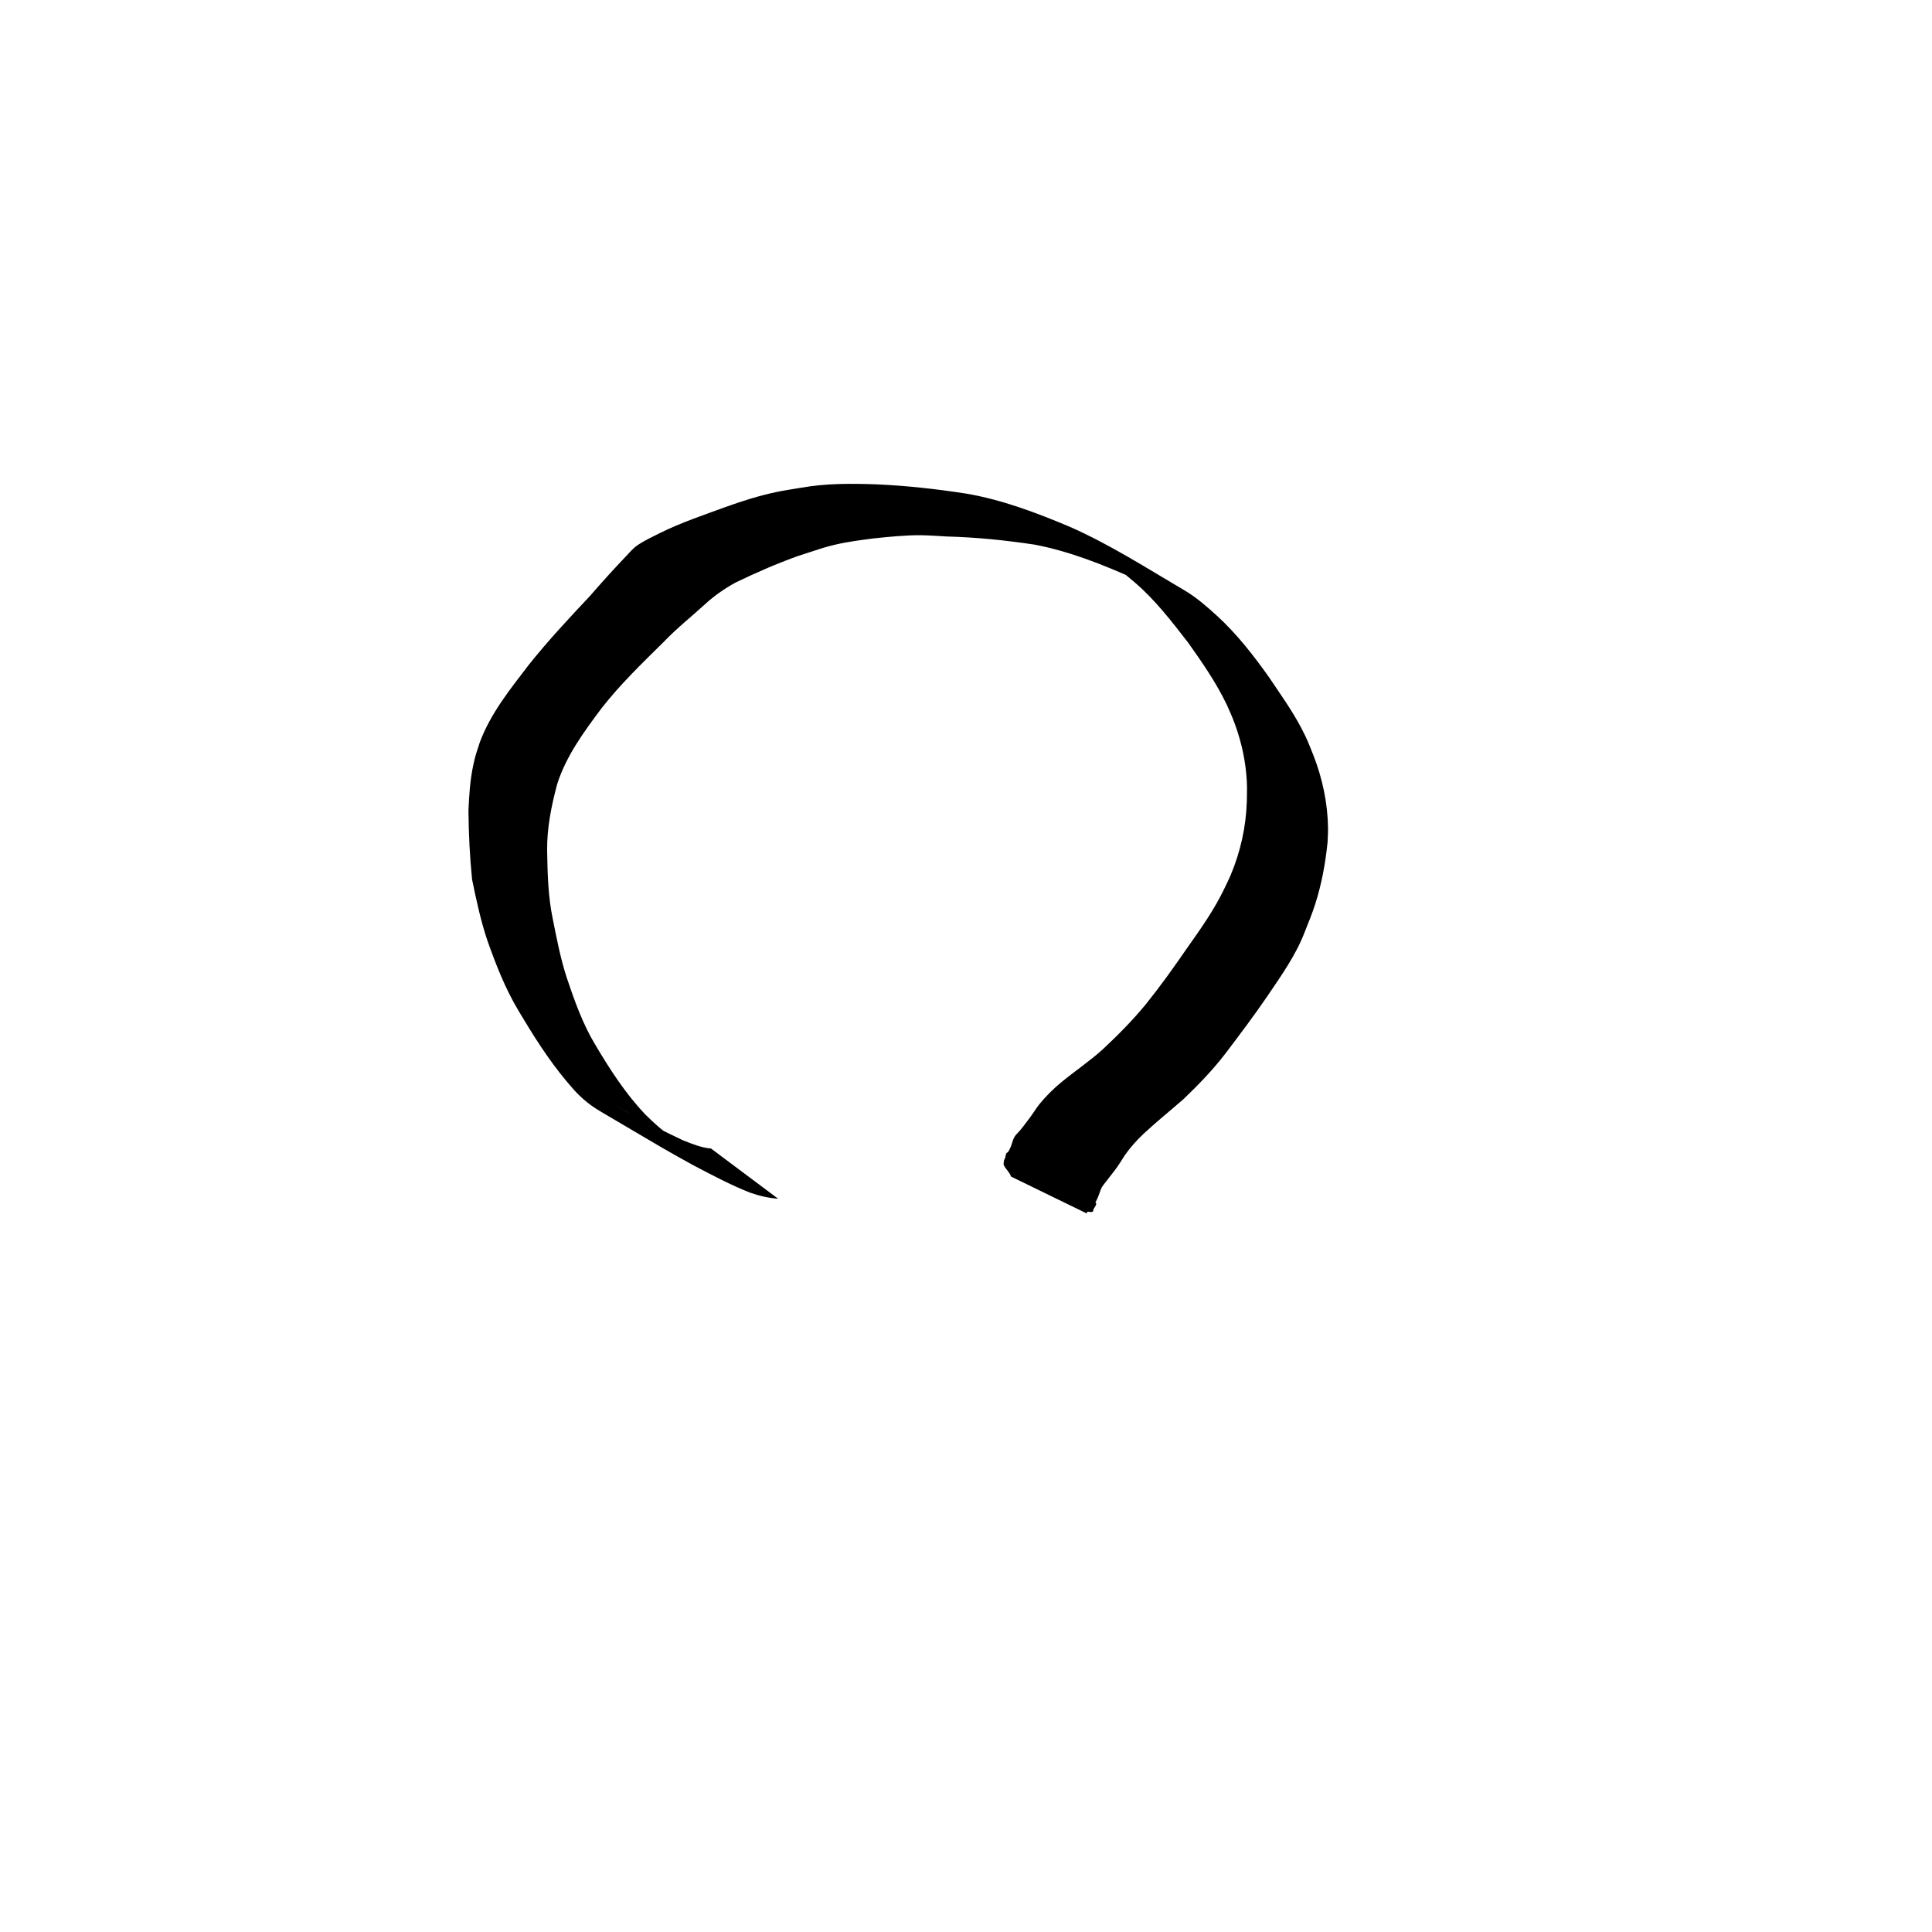
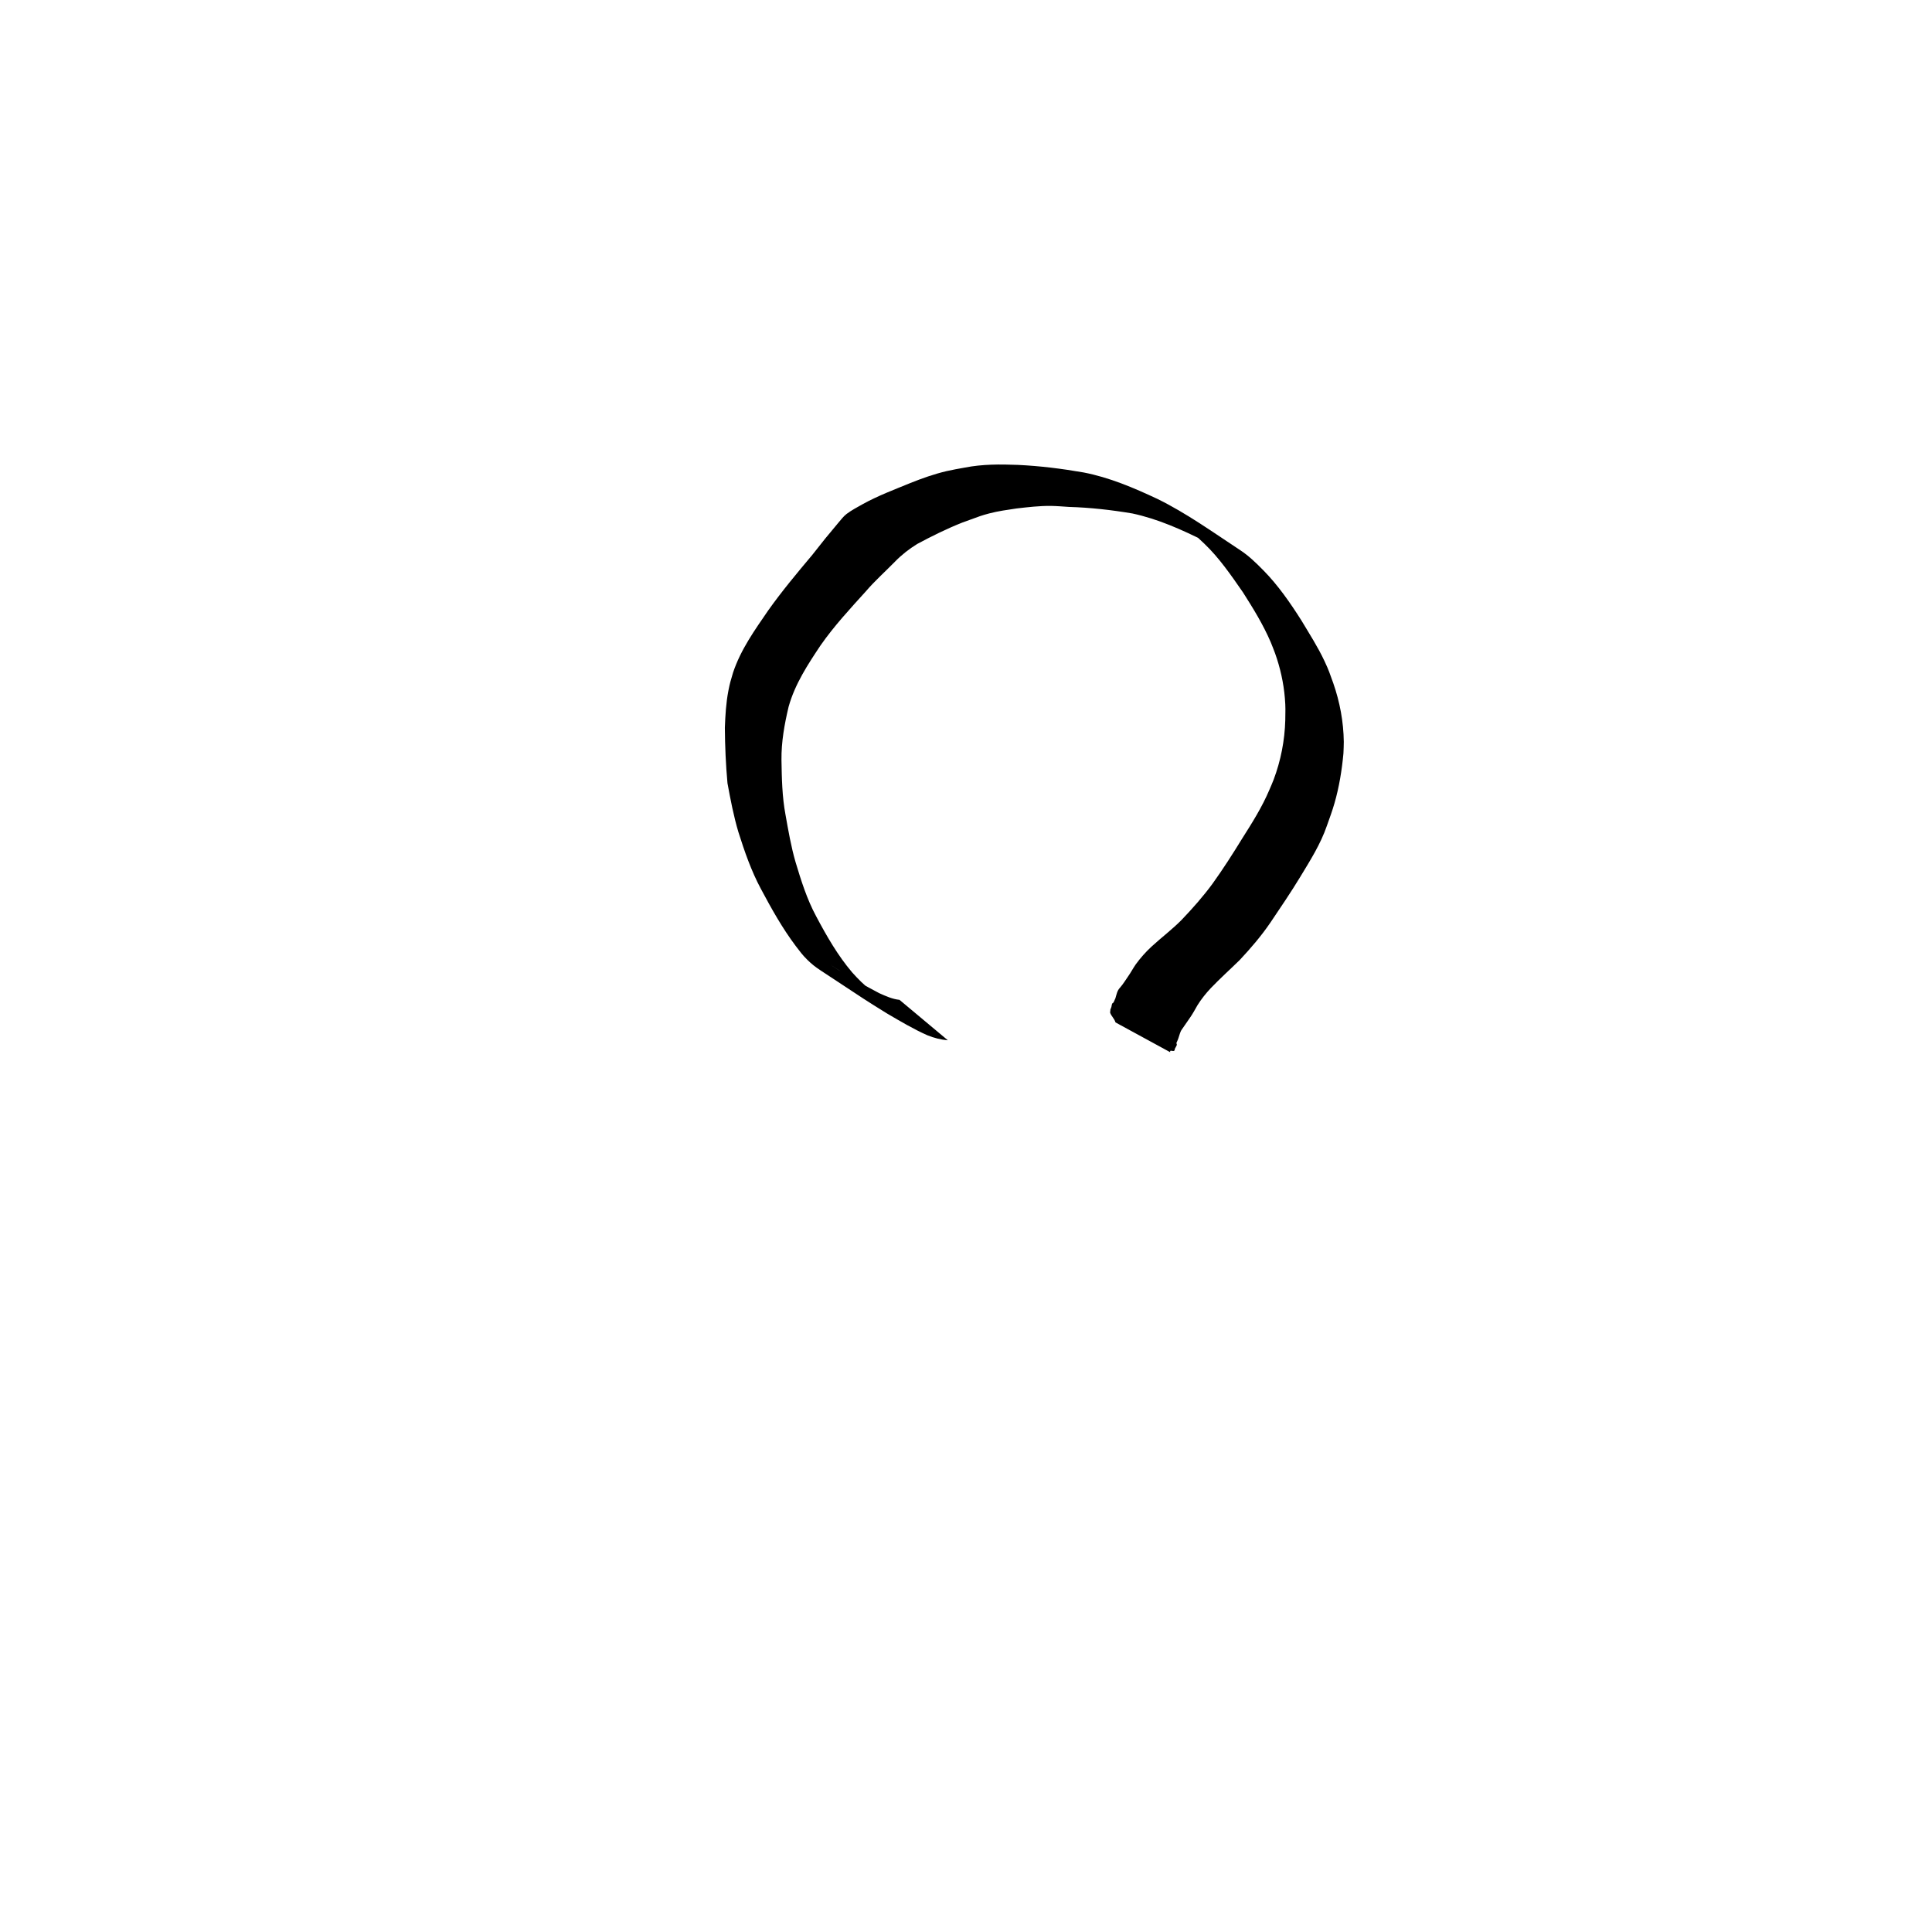
- <svg xmlns="http://www.w3.org/2000/svg" width="1000" height="1000" viewBox="60 0 164 264.583" version="1.1" id="svg1">
+ <svg xmlns="http://www.w3.org/2000/svg" width="1000" height="1000" viewBox="0 0 264.583 264.583" version="1.1" id="svg1">
  <defs id="defs1" />
-   <path style="fill:#000000;stroke-width:0.265" id="path1" d="m 107.083,157.289 c -1.334,-0.116 -2.601,-0.635 -3.837,-1.126 -2.589,-1.216 -5.141,-2.513 -7.651,-3.885 -4.837,-2.835 2.242,1.319 7.386,4.223 0.428,0.242 -0.838,-0.514 -1.247,-0.786 -1.389,-0.927 -2.471,-1.922 -3.655,-3.095 -2.719,-2.856 -4.851,-6.174 -6.854,-9.551 -1.734,-2.88 -2.851,-6.046 -3.915,-9.216 -0.85,-2.631 -1.37,-5.345 -1.909,-8.052 -0.64,-3.049 -0.707,-6.198 -0.764,-9.305 -0.038,-3.072 0.574,-6.094 1.357,-9.048 1.219,-3.895 3.678,-7.219 6.091,-10.452 2.579,-3.302 5.608,-6.214 8.583,-9.152 1.73,-1.812 3.7,-3.365 5.544,-5.054 1.285,-1.184 2.72,-2.183 4.25,-3.023 2.793,-1.34 5.622,-2.585 8.54,-3.626 0.564,-0.184 1.128,-0.368 1.693,-0.551 1.448,-0.469 1.962,-0.664 3.446,-1.012 1.713,-0.401 3.454,-0.613 5.195,-0.844 2.184,-0.225 4.378,-0.459 6.577,-0.435 0.944,0.01 2.483,0.114 3.429,0.171 4.037,0.107 8.05,0.512 12.041,1.114 4.851,0.926 9.456,2.774 13.943,4.787 0.682,0.33 1.373,0.642 2.045,0.991 0.634,0.329 2.491,1.398 1.872,1.042 -2.827,-1.628 -5.645,-3.271 -8.496,-4.857 -0.526,-0.293 1.023,0.636 1.52,0.977 1.297,0.891 1.585,1.182 2.797,2.197 2.827,2.408 5.08,5.352 7.343,8.268 1.933,2.716 3.852,5.486 5.296,8.503 0.294,0.614 0.545,1.247 0.817,1.87 0.973,2.445 1.619,4.999 1.862,7.621 0.15,1.621 0.1,2.11 0.077,3.739 -0.103,3.476 -0.863,6.908 -2.21,10.113 -0.243,0.579 -0.531,1.139 -0.797,1.709 -1.403,2.968 -3.3,5.651 -5.193,8.317 -1.801,2.622 -3.646,5.203 -5.64,7.682 -1.804,2.198 -3.808,4.213 -5.881,6.154 -1.812,1.639 -3.849,3.001 -5.733,4.552 -1.088,0.901 -2.09,1.909 -2.983,3.003 -0.515,0.665 -0.937,1.39 -1.458,2.052 -0.497,0.647 -0.958,1.318 -1.53,1.906 -0.556,0.503 -0.666,1.167 -0.893,1.836 -0.164,0.248 -0.239,0.639 -0.5,0.815 -0.098,-0.084 -0.218,0.367 -0.244,0.552 0.041,-0.032 -0.058,0.196 -0.031,0.152 0.069,-0.114 0.138,-0.227 0.207,-0.341 -0.007,0.007 -0.014,0.013 -0.021,0.02 0.08,-0.343 -0.57,1.129 -0.359,0.788 0.557,-0.901 0.324,-0.615 0.195,-0.37 -0.185,0.244 -0.238,0.52 -0.243,0.821 0.273,0.647 0.777,0.955 1.026,1.647 0,0 10.398,5.064 10.398,5.064 v 0 c 0.007,-0.075 -0.045,-0.191 0.022,-0.225 0.221,-0.112 0.66,0.194 0.841,-0.144 0.043,-0.356 -0.145,0.166 0.018,-0.203 0.506,-0.802 0.506,-0.9 0.019,-0.213 0.158,-0.195 0.443,-0.409 0.332,-0.667 -0.058,-0.231 -0.334,0.572 -0.135,0.119 0.122,-0.392 0.369,-0.737 0.49,-1.13 0.202,-0.488 0.295,-1.009 0.641,-1.423 0.518,-0.659 1.024,-1.324 1.537,-1.986 0.523,-0.669 0.956,-1.39 1.412,-2.105 0.744,-1.072 1.62,-2.039 2.564,-2.938 1.77,-1.654 3.664,-3.168 5.485,-4.766 2.095,-2.002 4.1,-4.085 5.857,-6.397 1.926,-2.556 3.862,-5.105 5.66,-7.754 1.877,-2.78 3.847,-5.53 5.058,-8.686 0.52,-1.309 1.002,-2.464 1.437,-3.809 0.889,-2.755 1.41,-5.605 1.705,-8.481 0.023,-0.659 0.077,-1.317 0.068,-1.976 -0.044,-3.401 -0.762,-6.795 -1.995,-9.955 -0.718,-1.772 -0.802,-2.108 -1.686,-3.791 -1.267,-2.412 -2.865,-4.62 -4.374,-6.881 -2.15,-3.028 -4.433,-5.975 -7.189,-8.485 -1.391,-1.264 -2.792,-2.495 -4.422,-3.453 -5.167,-3.039 -10.247,-6.309 -15.75,-8.724 -4.55,-1.911 -9.193,-3.673 -14.078,-4.512 -4.135,-0.644 -8.295,-1.108 -12.478,-1.284 -3.385,-0.117 -6.784,-0.134 -10.133,0.46 -1.078,0.175 -2.367,0.373 -3.433,0.596 -2.377,0.496 -4.692,1.234 -6.975,2.053 -3.014,1.109 -6.07,2.126 -8.956,3.551 -1.03,0.524 -2.123,1.023 -3.084,1.672 -0.606,0.409 -1.084,0.994 -1.586,1.515 -1.69,1.78 -3.337,3.596 -4.945,5.452 -2.885,3.068 -5.762,6.147 -8.386,9.444 -2.544,3.325 -5.22,6.628 -6.697,10.599 -0.446,1.381 -0.586,1.693 -0.886,3.09 -0.44,2.053 -0.578,4.173 -0.664,6.264 0.025,3.145 0.18,6.297 0.497,9.426 0.575,2.799 1.172,5.595 2.078,8.31 1.174,3.319 2.45,6.61 4.268,9.64 2.008,3.374 4.1,6.719 6.634,9.73 0.892,1.028 1.221,1.48 2.227,2.368 0.813,0.718 1.537,1.221 2.471,1.771 9.625,5.663 7.77,4.621 12.677,7.346 2.514,1.314 5.025,2.655 7.665,3.699 1.304,0.462 2.514,0.747 3.891,0.853 z" />
+   <path style="fill:#000000;stroke-width:0.201" id="path1" d="m 123.184,136.926 c -0.96,-0.093 -1.873,-0.512 -2.763,-0.907 -1.864,-0.979 -3.702,-2.024 -5.509,-3.129 -3.483,-2.283 1.615,1.063 5.318,3.401 0.308,0.195 -0.604,-0.414 -0.898,-0.633 -1,-0.747 -1.779,-1.548 -2.632,-2.492 -1.958,-2.3 -3.493,-4.973 -4.935,-7.692 -1.249,-2.319 -2.053,-4.869 -2.819,-7.422 -0.612,-2.119 -0.987,-4.305 -1.375,-6.485 -0.461,-2.455 -0.509,-4.992 -0.55,-7.494 -0.028,-2.474 0.413,-4.908 0.977,-7.287 0.878,-3.137 2.649,-5.814 4.386,-8.418 1.857,-2.659 4.038,-5.005 6.18,-7.371 1.246,-1.46 2.664,-2.71 3.992,-4.07 0.925,-0.953 1.959,-1.758 3.06,-2.435 2.011,-1.079 4.048,-2.082 6.149,-2.92 0.406,-0.148 0.812,-0.296 1.219,-0.443 1.042,-0.378 1.413,-0.535 2.481,-0.815 1.233,-0.323 2.487,-0.493 3.74,-0.68 1.573,-0.181 3.152,-0.37 4.736,-0.35 0.68,0.008 1.788,0.092 2.469,0.138 2.907,0.087 5.796,0.412 8.67,0.897 3.493,0.746 6.808,2.234 10.039,3.855 0.491,0.266 0.988,0.517 1.472,0.798 0.456,0.265 1.794,1.126 1.348,0.839 -2.035,-1.311 -4.065,-2.634 -6.118,-3.911 -0.379,-0.236 0.737,0.512 1.094,0.787 0.934,0.718 1.141,0.952 2.014,1.769 2.035,1.939 3.658,4.311 5.288,6.659 1.392,2.187 2.774,4.419 3.813,6.848 0.211,0.494 0.392,1.004 0.589,1.506 0.701,1.969 1.166,4.026 1.341,6.137 0.108,1.305 0.072,1.699 0.056,3.011 -0.074,2.799 -0.621,5.563 -1.591,8.145 -0.175,0.467 -0.382,0.918 -0.574,1.376 -1.01,2.39 -2.376,4.551 -3.739,6.698 -1.297,2.112 -2.625,4.19 -4.061,6.187 -1.299,1.77 -2.742,3.393 -4.234,4.956 -1.305,1.32 -2.771,2.417 -4.128,3.666 -0.784,0.726 -1.505,1.537 -2.148,2.419 -0.371,0.535 -0.675,1.12 -1.05,1.652 -0.358,0.521 -0.69,1.061 -1.101,1.535 -0.4,0.405 -0.48,0.94 -0.643,1.479 -0.118,0.2 -0.172,0.515 -0.36,0.656 -0.071,-0.068 -0.157,0.296 -0.175,0.445 0.029,-0.026 -0.041,0.158 -0.022,0.123 0.05,-0.091 0.099,-0.183 0.149,-0.274 -0.005,0.006 -0.01,0.011 -0.015,0.016 0.057,-0.277 -0.41,0.909 -0.258,0.635 0.401,-0.725 0.233,-0.495 0.14,-0.298 -0.133,0.197 -0.172,0.419 -0.175,0.661 0.196,0.521 0.559,0.769 0.739,1.326 0,0 7.487,4.078 7.487,4.078 v 0 c 0.005,-0.06 -0.033,-0.154 0.016,-0.182 0.159,-0.09 0.475,0.156 0.606,-0.116 0.031,-0.287 -0.104,0.134 0.013,-0.164 0.364,-0.646 0.364,-0.725 0.013,-0.172 0.114,-0.157 0.319,-0.33 0.239,-0.537 -0.042,-0.186 -0.241,0.46 -0.097,0.096 0.088,-0.315 0.266,-0.593 0.353,-0.91 0.145,-0.393 0.212,-0.813 0.462,-1.146 0.373,-0.53 0.737,-1.066 1.107,-1.599 0.377,-0.539 0.688,-1.119 1.017,-1.695 0.536,-0.863 1.166,-1.642 1.846,-2.366 1.275,-1.332 2.638,-2.552 3.949,-3.838 1.509,-1.613 2.952,-3.29 4.218,-5.152 1.387,-2.058 2.781,-4.112 4.076,-6.244 1.351,-2.239 2.77,-4.454 3.642,-6.995 0.374,-1.054 0.722,-1.984 1.035,-3.068 0.64,-2.219 1.015,-4.514 1.228,-6.831 0.016,-0.531 0.055,-1.061 0.049,-1.592 -0.032,-2.739 -0.549,-5.472 -1.436,-8.017 -0.517,-1.427 -0.578,-1.698 -1.214,-3.053 -0.912,-1.942 -2.063,-3.721 -3.15,-5.541 -1.548,-2.439 -3.192,-4.812 -5.177,-6.834 -1.001,-1.018 -2.011,-2.009 -3.184,-2.781 -3.721,-2.448 -7.378,-5.081 -11.341,-7.026 -3.276,-1.539 -6.619,-2.958 -10.136,-3.634 -2.977,-0.519 -5.973,-0.892 -8.985,-1.034 -2.438,-0.094 -4.885,-0.108 -7.296,0.371 -0.776,0.141 -1.704,0.3 -2.472,0.48 -1.711,0.399 -3.379,0.994 -5.023,1.653 -2.17,0.893 -4.37,1.713 -6.448,2.86 -0.742,0.422 -1.528,0.824 -2.22,1.346 -0.436,0.33 -0.78,0.801 -1.142,1.22 -1.217,1.434 -2.403,2.896 -3.561,4.391 -2.077,2.47 -4.149,4.95 -6.038,7.606 -1.832,2.678 -3.759,5.338 -4.822,8.536 -0.321,1.112 -0.422,1.363 -0.638,2.489 -0.317,1.653 -0.416,3.361 -0.478,5.045 0.018,2.533 0.129,5.072 0.358,7.592 0.414,2.254 0.844,4.506 1.496,6.693 0.845,2.673 1.764,5.324 3.073,7.764 1.446,2.717 2.952,5.411 4.777,7.836 0.642,0.828 0.879,1.192 1.604,1.907 0.586,0.578 1.107,0.983 1.78,1.426 6.93,4.561 5.595,3.722 9.128,5.917 1.81,1.058 3.618,2.138 5.519,2.979 0.939,0.372 1.81,0.602 2.802,0.687 z" />
</svg>
